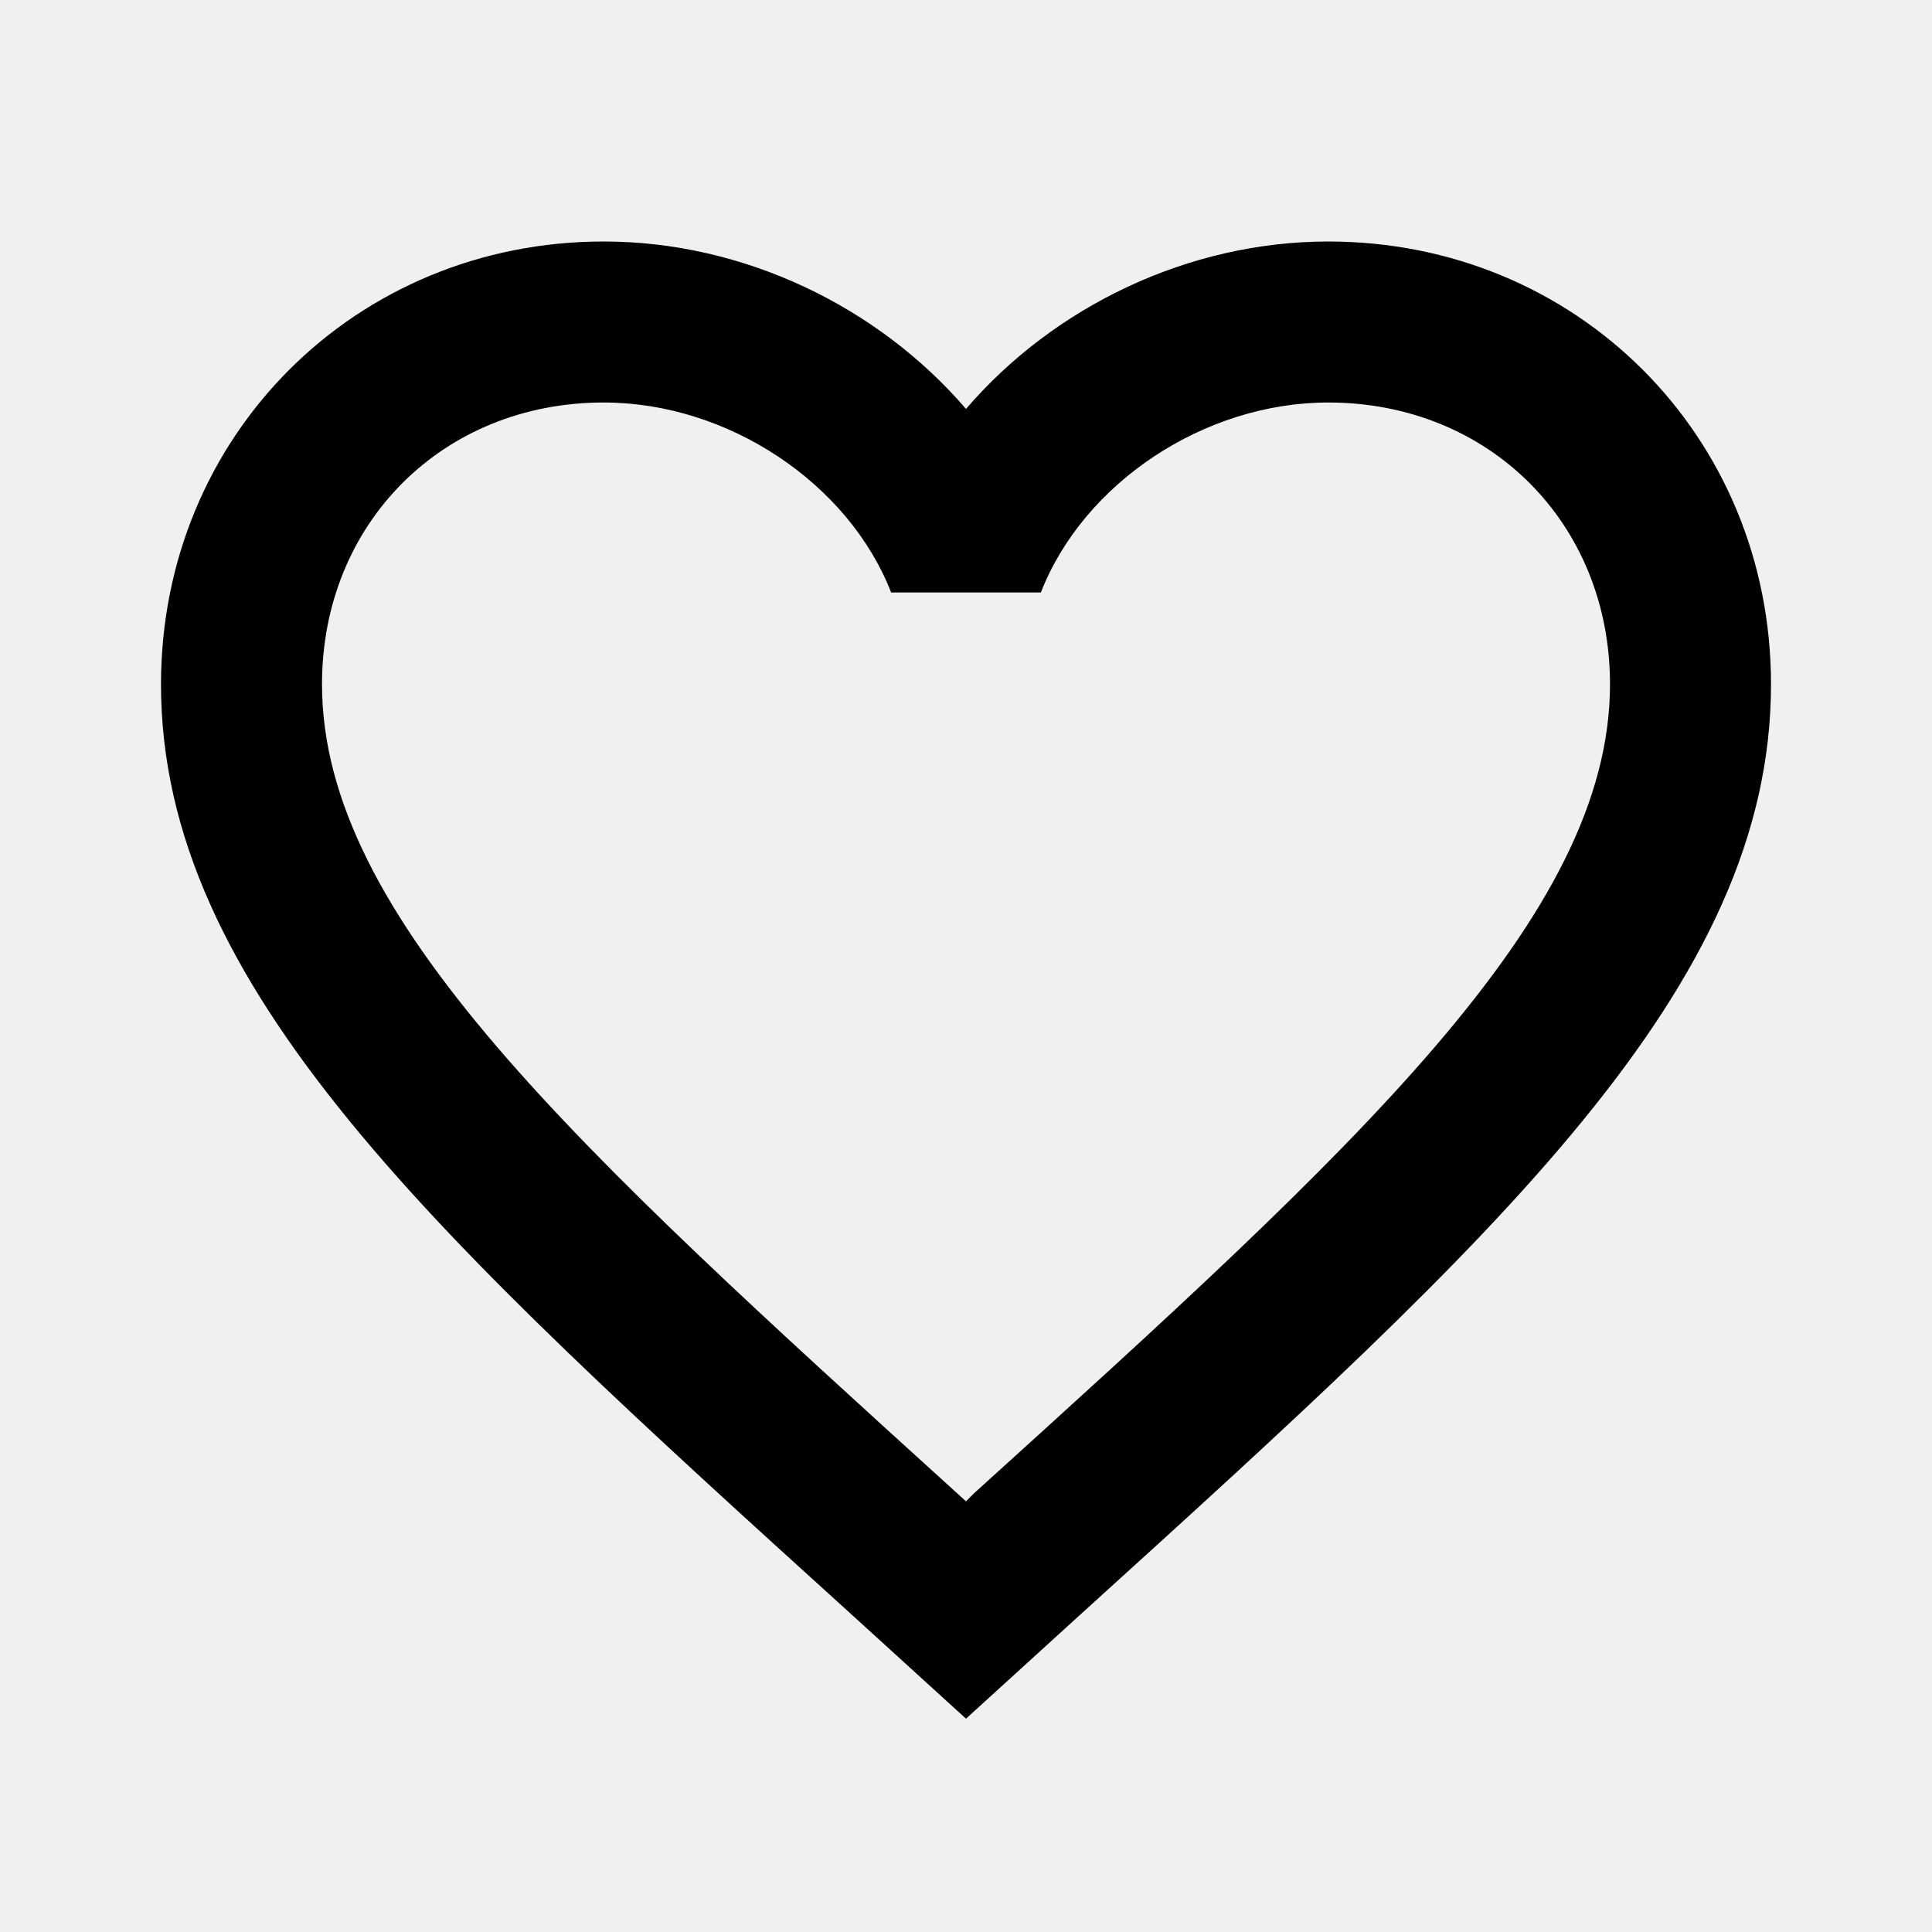
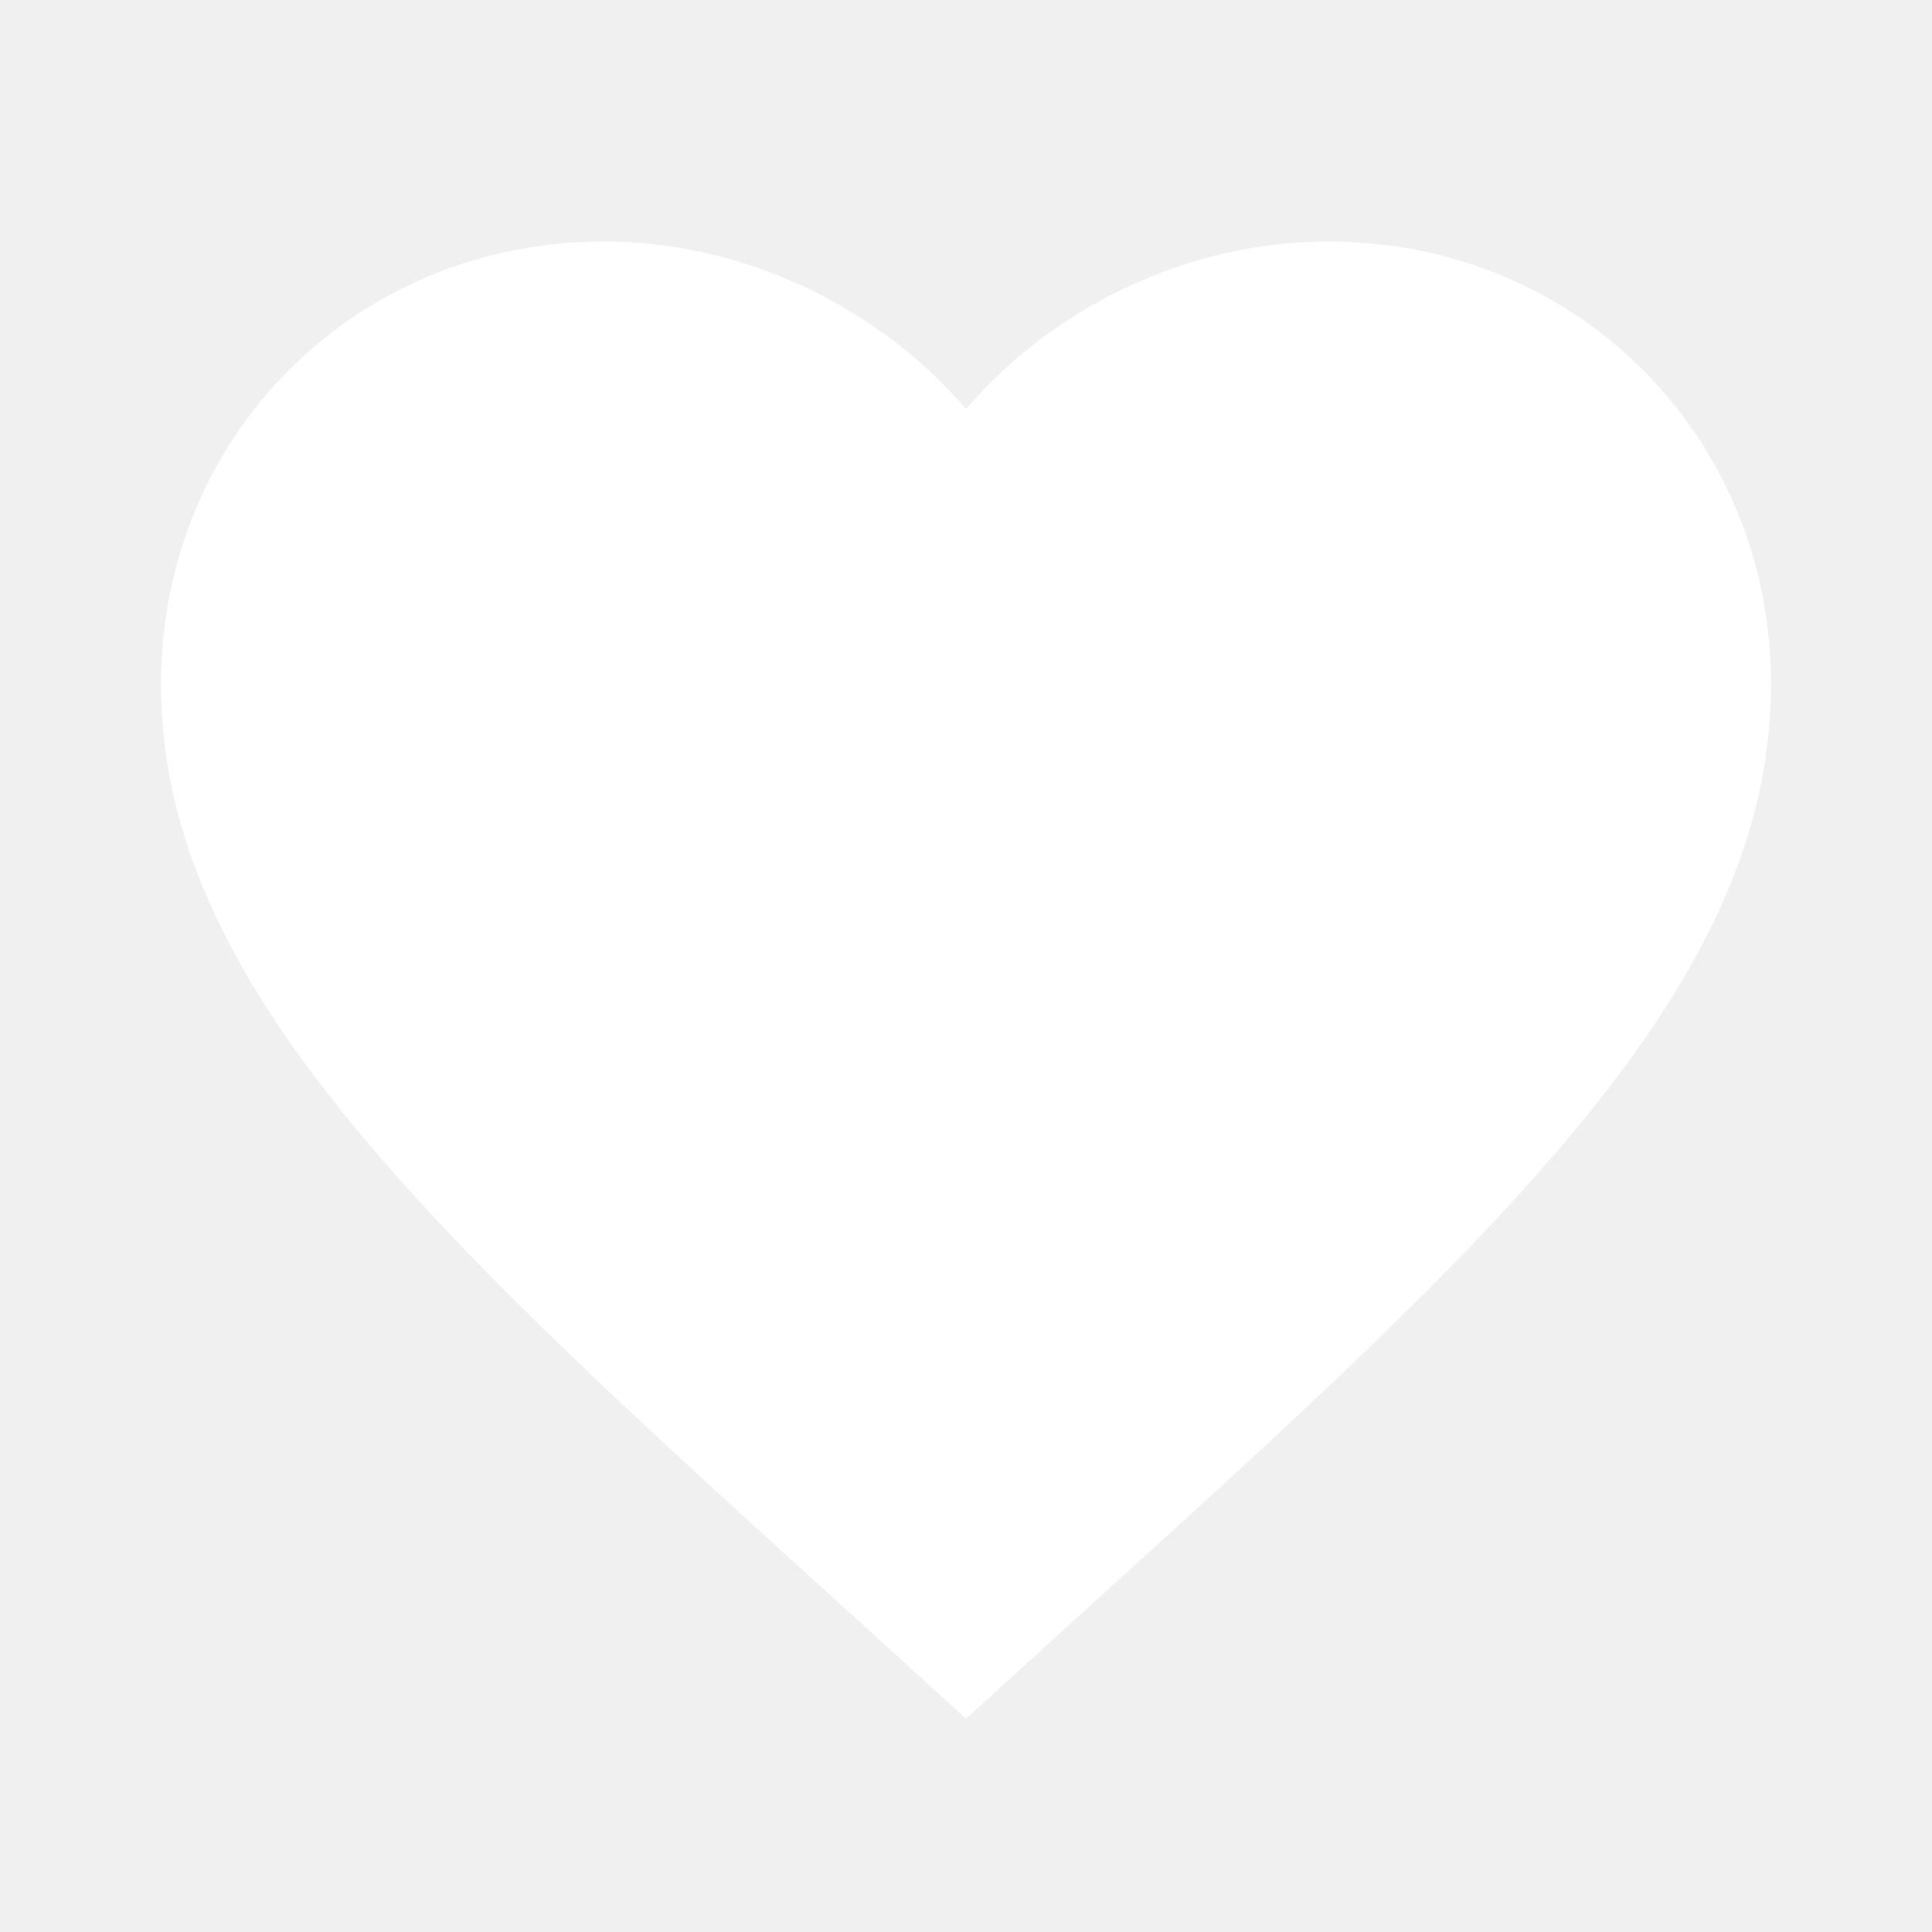
<svg xmlns="http://www.w3.org/2000/svg" version="1.1" width="24" height="24" viewBox="0 0 24 24">
-   <path fill="#000000" d="M12.1 18.55L12 18.65L11.89 18.55C7.14 14.24 4 11.39 4 8.5C4 6.5 5.5 5 7.5 5C9.04 5 10.54 6 11.07 7.36H12.93C13.46 6 14.96 5 16.5 5C18.5 5 20 6.5 20 8.5C20 11.39 16.86 14.24 12.1 18.55M16.5 3C14.76 3 13.09 3.81 12 5.08C10.91 3.81 9.24 3 7.5 3C4.42 3 2 5.41 2 8.5C2 12.27 5.4 15.36 10.55 20.03L12 21.35L13.45 20.03C18.6 15.36 22 12.27 22 8.5C22 5.41 19.58 3 16.5 3Z" />
+   <path fill="#FFFFFF" d="M12,21.35L10.55,20.03C5.4,15.36 2,12.27 2,8.5C2,5.41 4.42,3 7.5,3C9.24,3 10.91,3.81 12,5.08C13.09,3.81 14.76,3 16.5,3C19.58,3 22,5.41 22,8.5C22,12.27 18.6,15.36 13.45,20.03L12,21.35Z" />
</svg>
